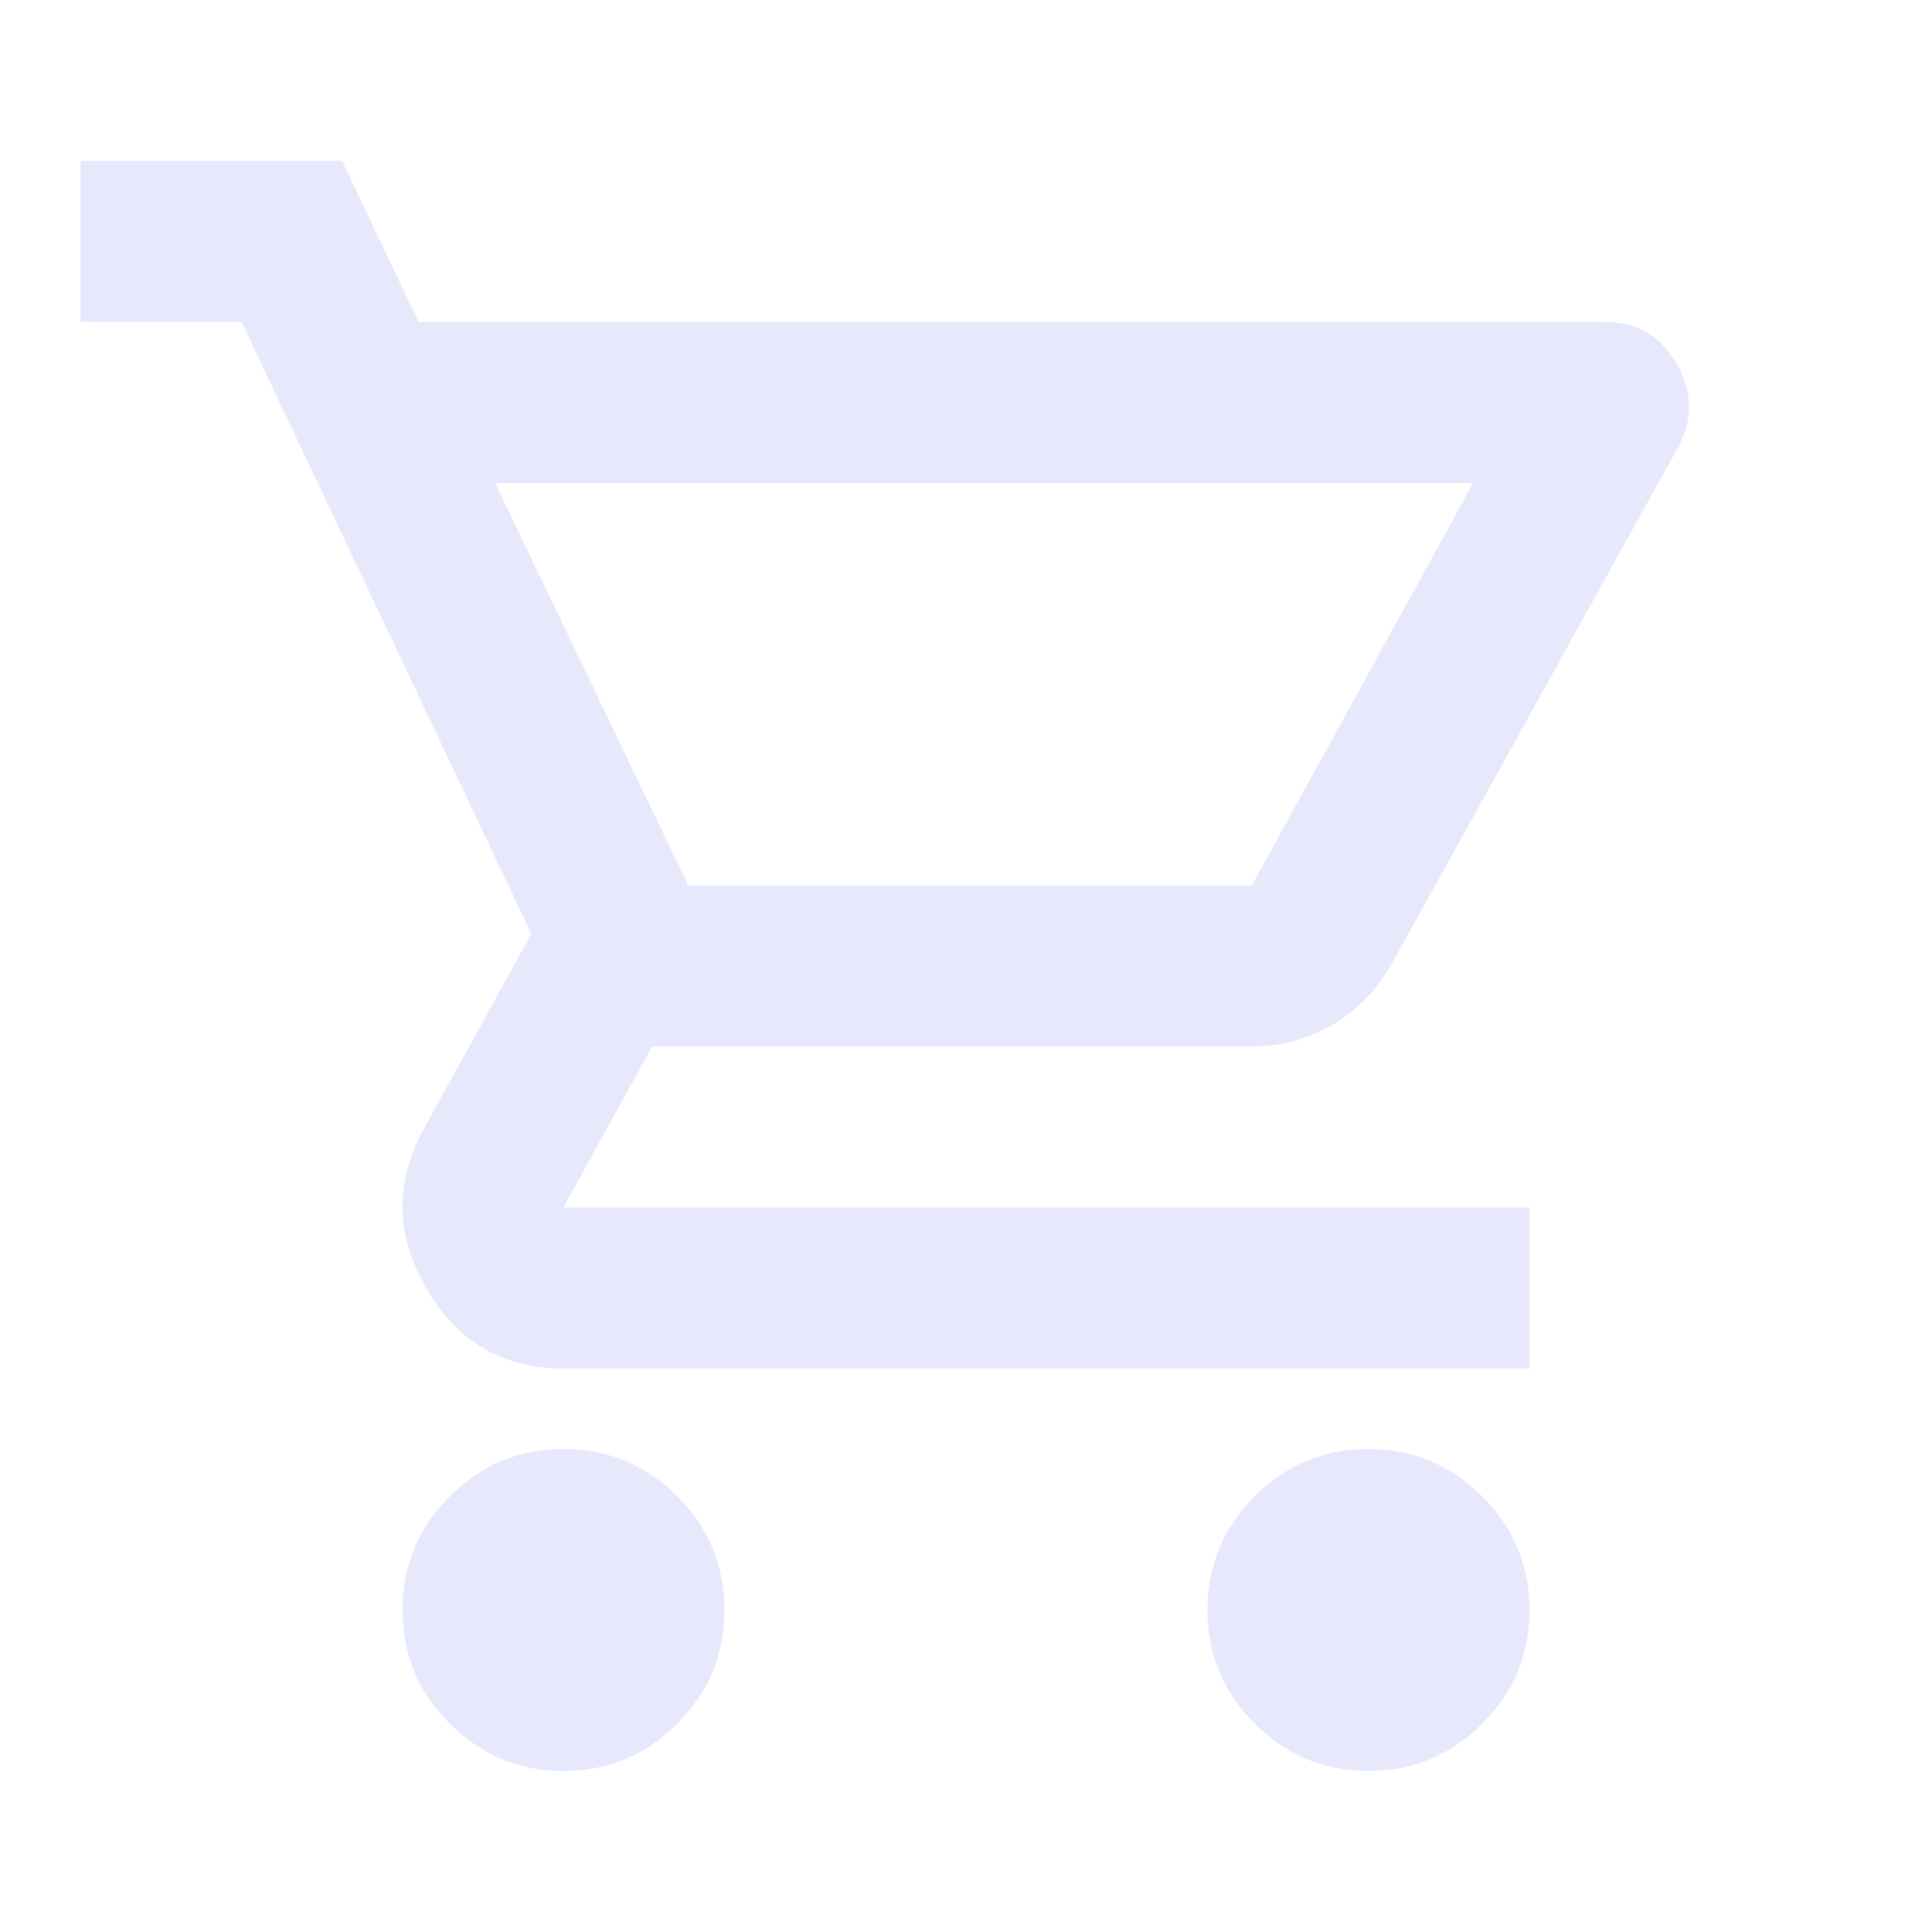
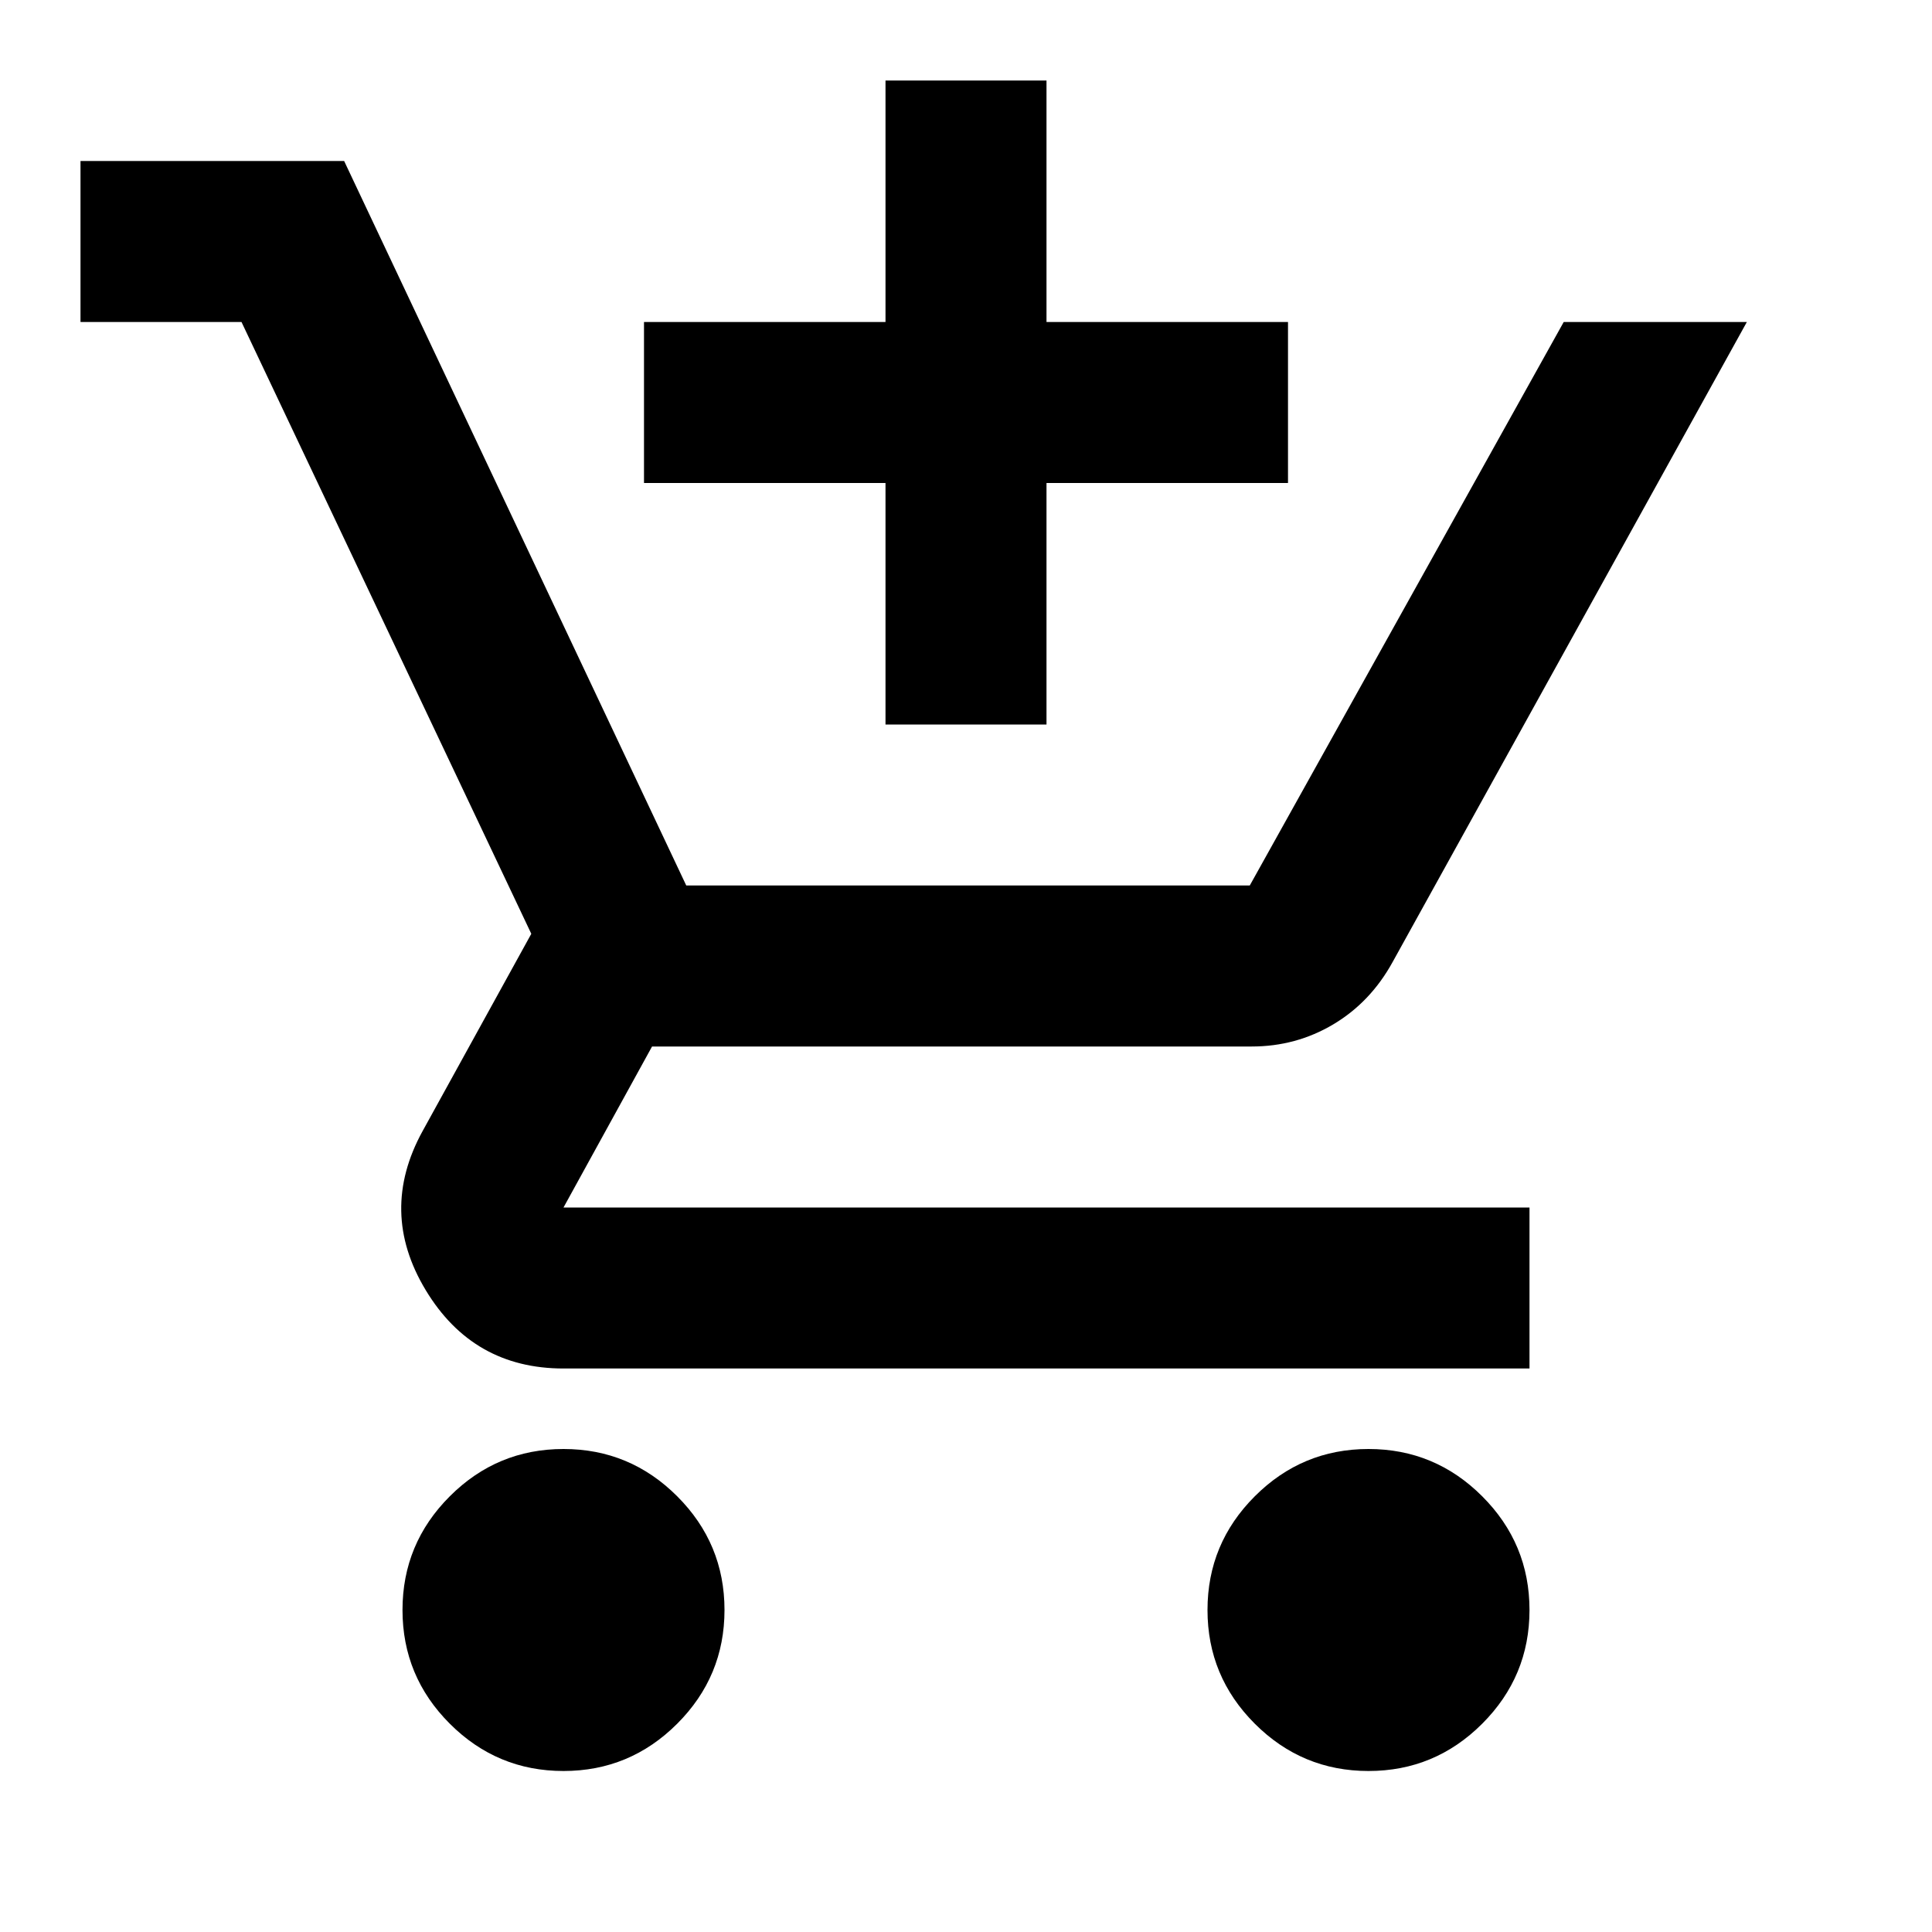
- <svg xmlns="http://www.w3.org/2000/svg" height="24px" viewBox="0 -960 960 960" width="24px" fill="#E7E8FC">
-   <path d="M280-80q-33 0-56.5-23.5T200-160q0-33 23.5-56.5T280-240q33 0 56.5 23.5T360-160q0 33-23.5 56.5T280-80Zm400 0q-33 0-56.5-23.5T600-160q0-33 23.5-56.5T680-240q33 0 56.5 23.5T760-160q0 33-23.5 56.5T680-80ZM246-720l96 200h280l110-200H246Zm-38-80h590q23 0 35 20.5t1 41.5L692-482q-11 20-29.5 31T622-440H324l-44 80h480v80H280q-45 0-68-39.5t-2-78.5l54-98-144-304H40v-80h130l38 80Zm134 280h280-280Z" />
+ <svg xmlns="http://www.w3.org/2000/svg" height="24px" viewBox="0 -960 960 960" width="24px" fill="00000">
+   <path d="M440-600v-120H320v-80h120v-120h80v120h120v80H520v120h-80ZM280-80q-33 0-56.5-23.5T200-160q0-33 23.5-56.5T280-240q33 0 56.5 23.5T360-160q0 33-23.5 56.5T280-80Zm400 0q-33 0-56.5-23.5T600-160q0-33 23.5-56.5T680-240q33 0 56.5 23.5T760-160q0 33-23.5 56.5T680-80ZM40-800v-80h131l170 360h280l156-280h91L692-482q-11 20-29.5 31T622-440H324l-44 80h480v80H280q-45 0-68.5-39t-1.5-79l54-98-144-304H40Z" />
</svg>
